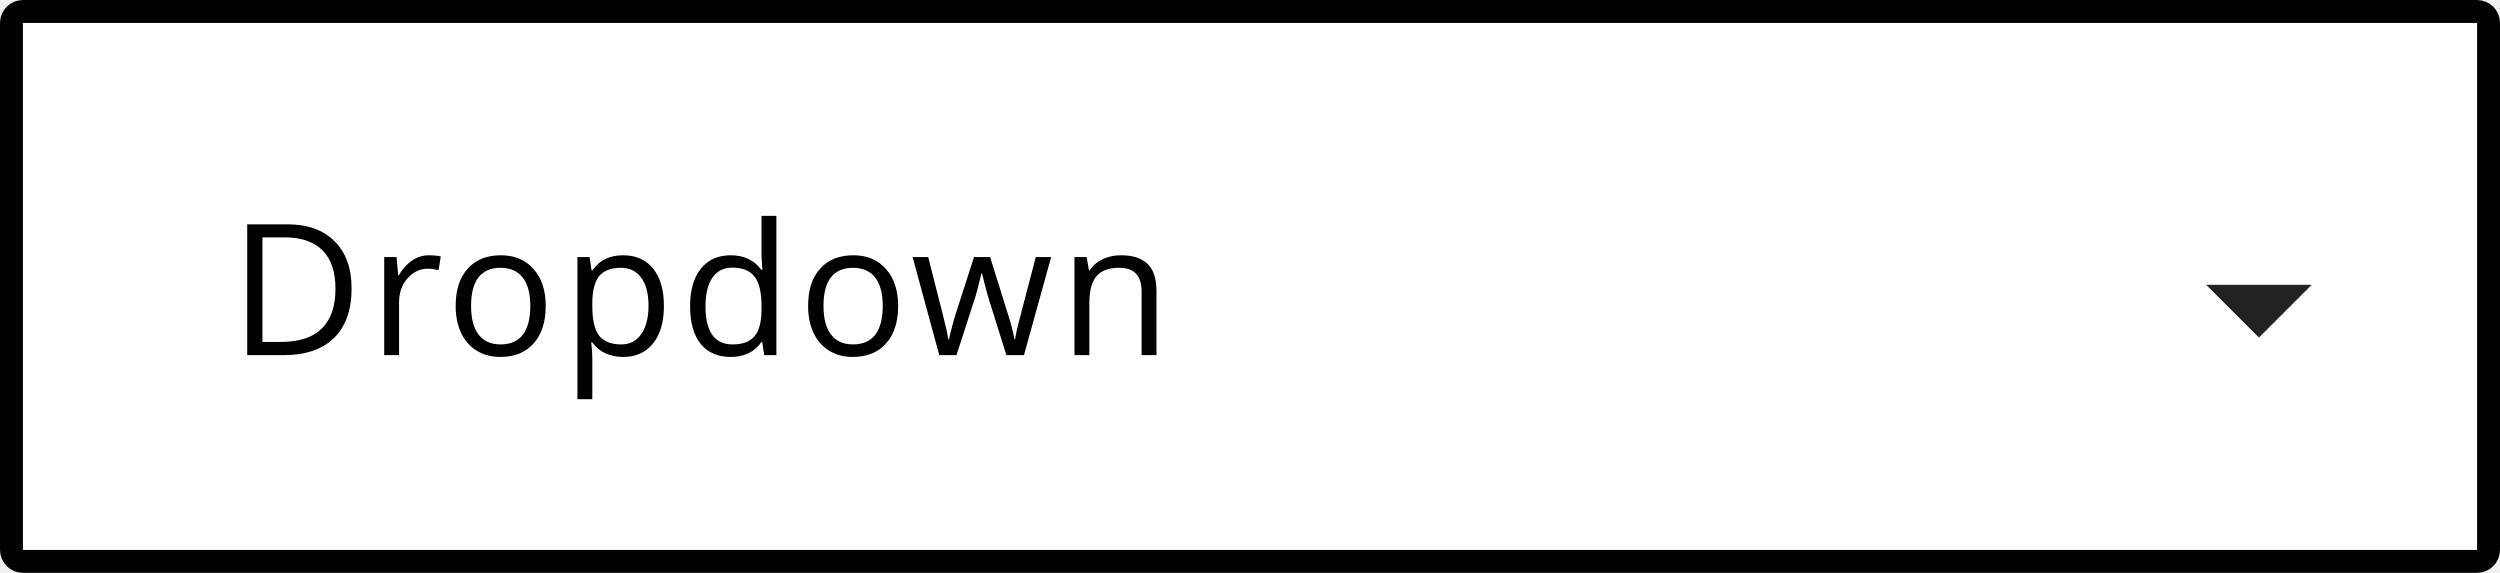
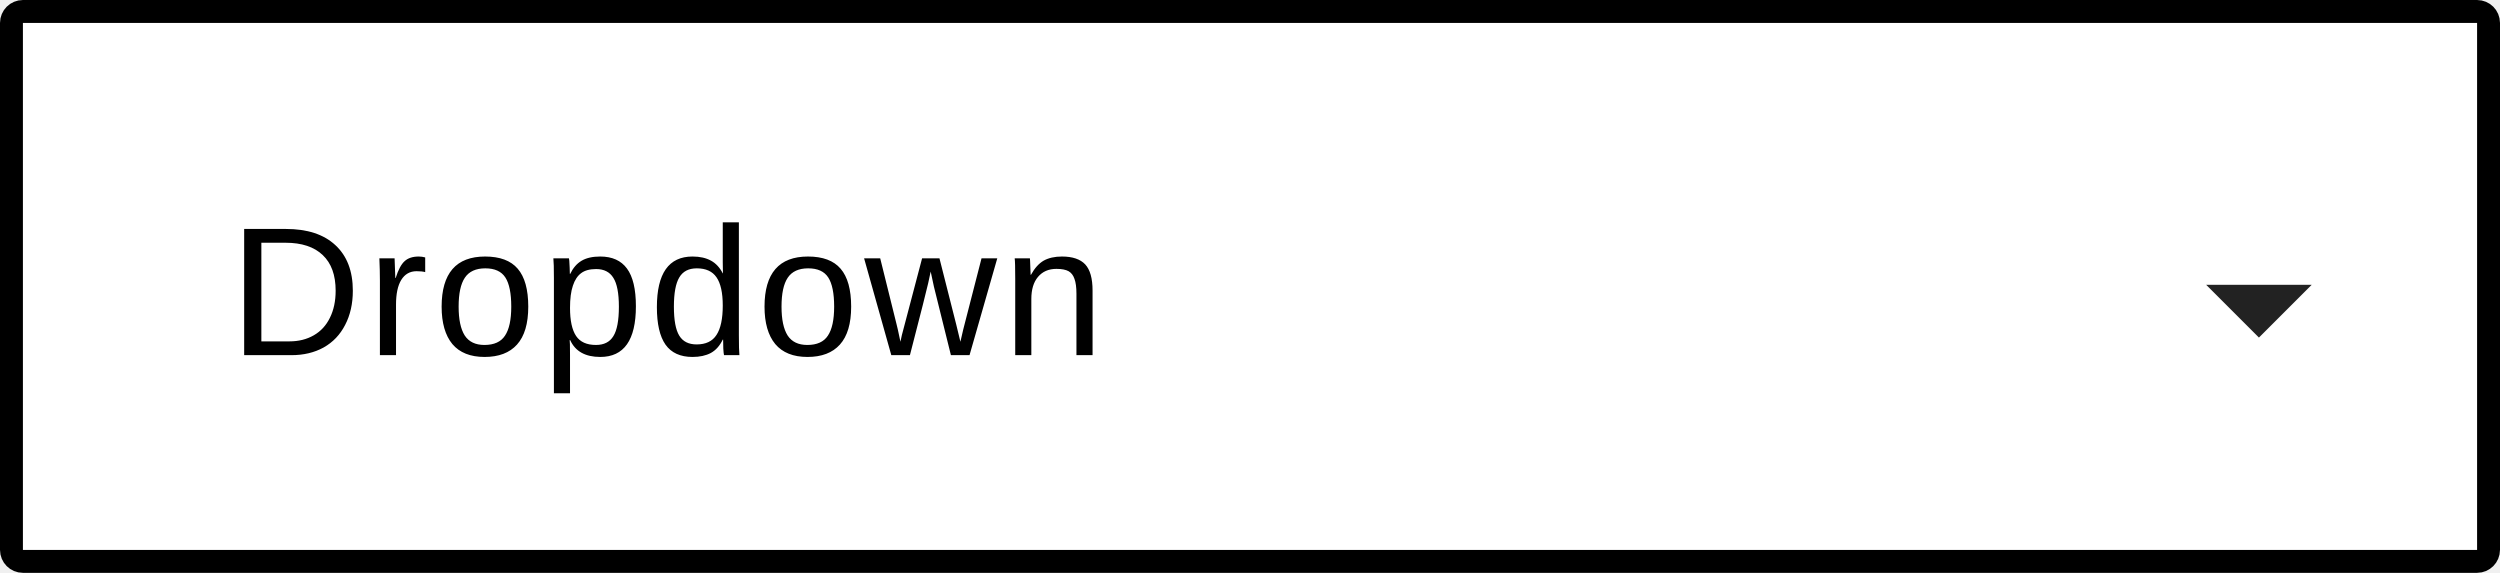
<svg xmlns="http://www.w3.org/2000/svg" width="218.211" height="50" viewBox="0 0 218.211 50">
  <g id="Group_834" data-name="Group 834" transform="translate(-113 -422)">
    <g id="Rectangle_959" data-name="Rectangle 959" transform="translate(113 422)" fill="#fff" stroke="#000" stroke-width="2">
      <rect width="218.211" height="50" rx="2" stroke="none" />
      <rect x="1" y="1" width="216.211" height="48" rx="1" fill="none" />
    </g>
-     <text id="_Text_Body_1_Selected_On_Surface_Medium_Emphasis_Left_" data-name="✱ / Text / Body 1 / Selected / On Surface / Medium Emphasis / Left " transform="translate(133 453)" font-size="16" font-family="OpenSans-Regular, Open Sans" letter-spacing="0.031em">
+     <text id="_Text_Body_1_Selected_On_Surface_Medium_Emphasis_Left_" data-name="✱ / Text / Body 1 / Selected / On Surface / Medium Emphasis / Left " transform="translate(133 453)" font-size="16" font-family="ArialMT, Arial" letter-spacing="0.031em">
      <tspan x="0" y="0">Dropdown</tspan>
    </text>
    <g id="Icon_Arrow_Drop_Down_Filled" data-name="Icon / Arrow Drop Down / Filled" transform="translate(299.111 437.644)">
      <rect id="Box" width="22.114" height="22.114" transform="translate(0)" fill="none" />
      <path id="Icon_Arrow_Drop_Down" data-name="Icon / Arrow Drop Down" d="M111-20l4.607,4.607L120.214-20Z" transform="translate(-104.55 29.214)" fill="#212121" opacity="0.995" />
    </g>
  </g>
</svg>
